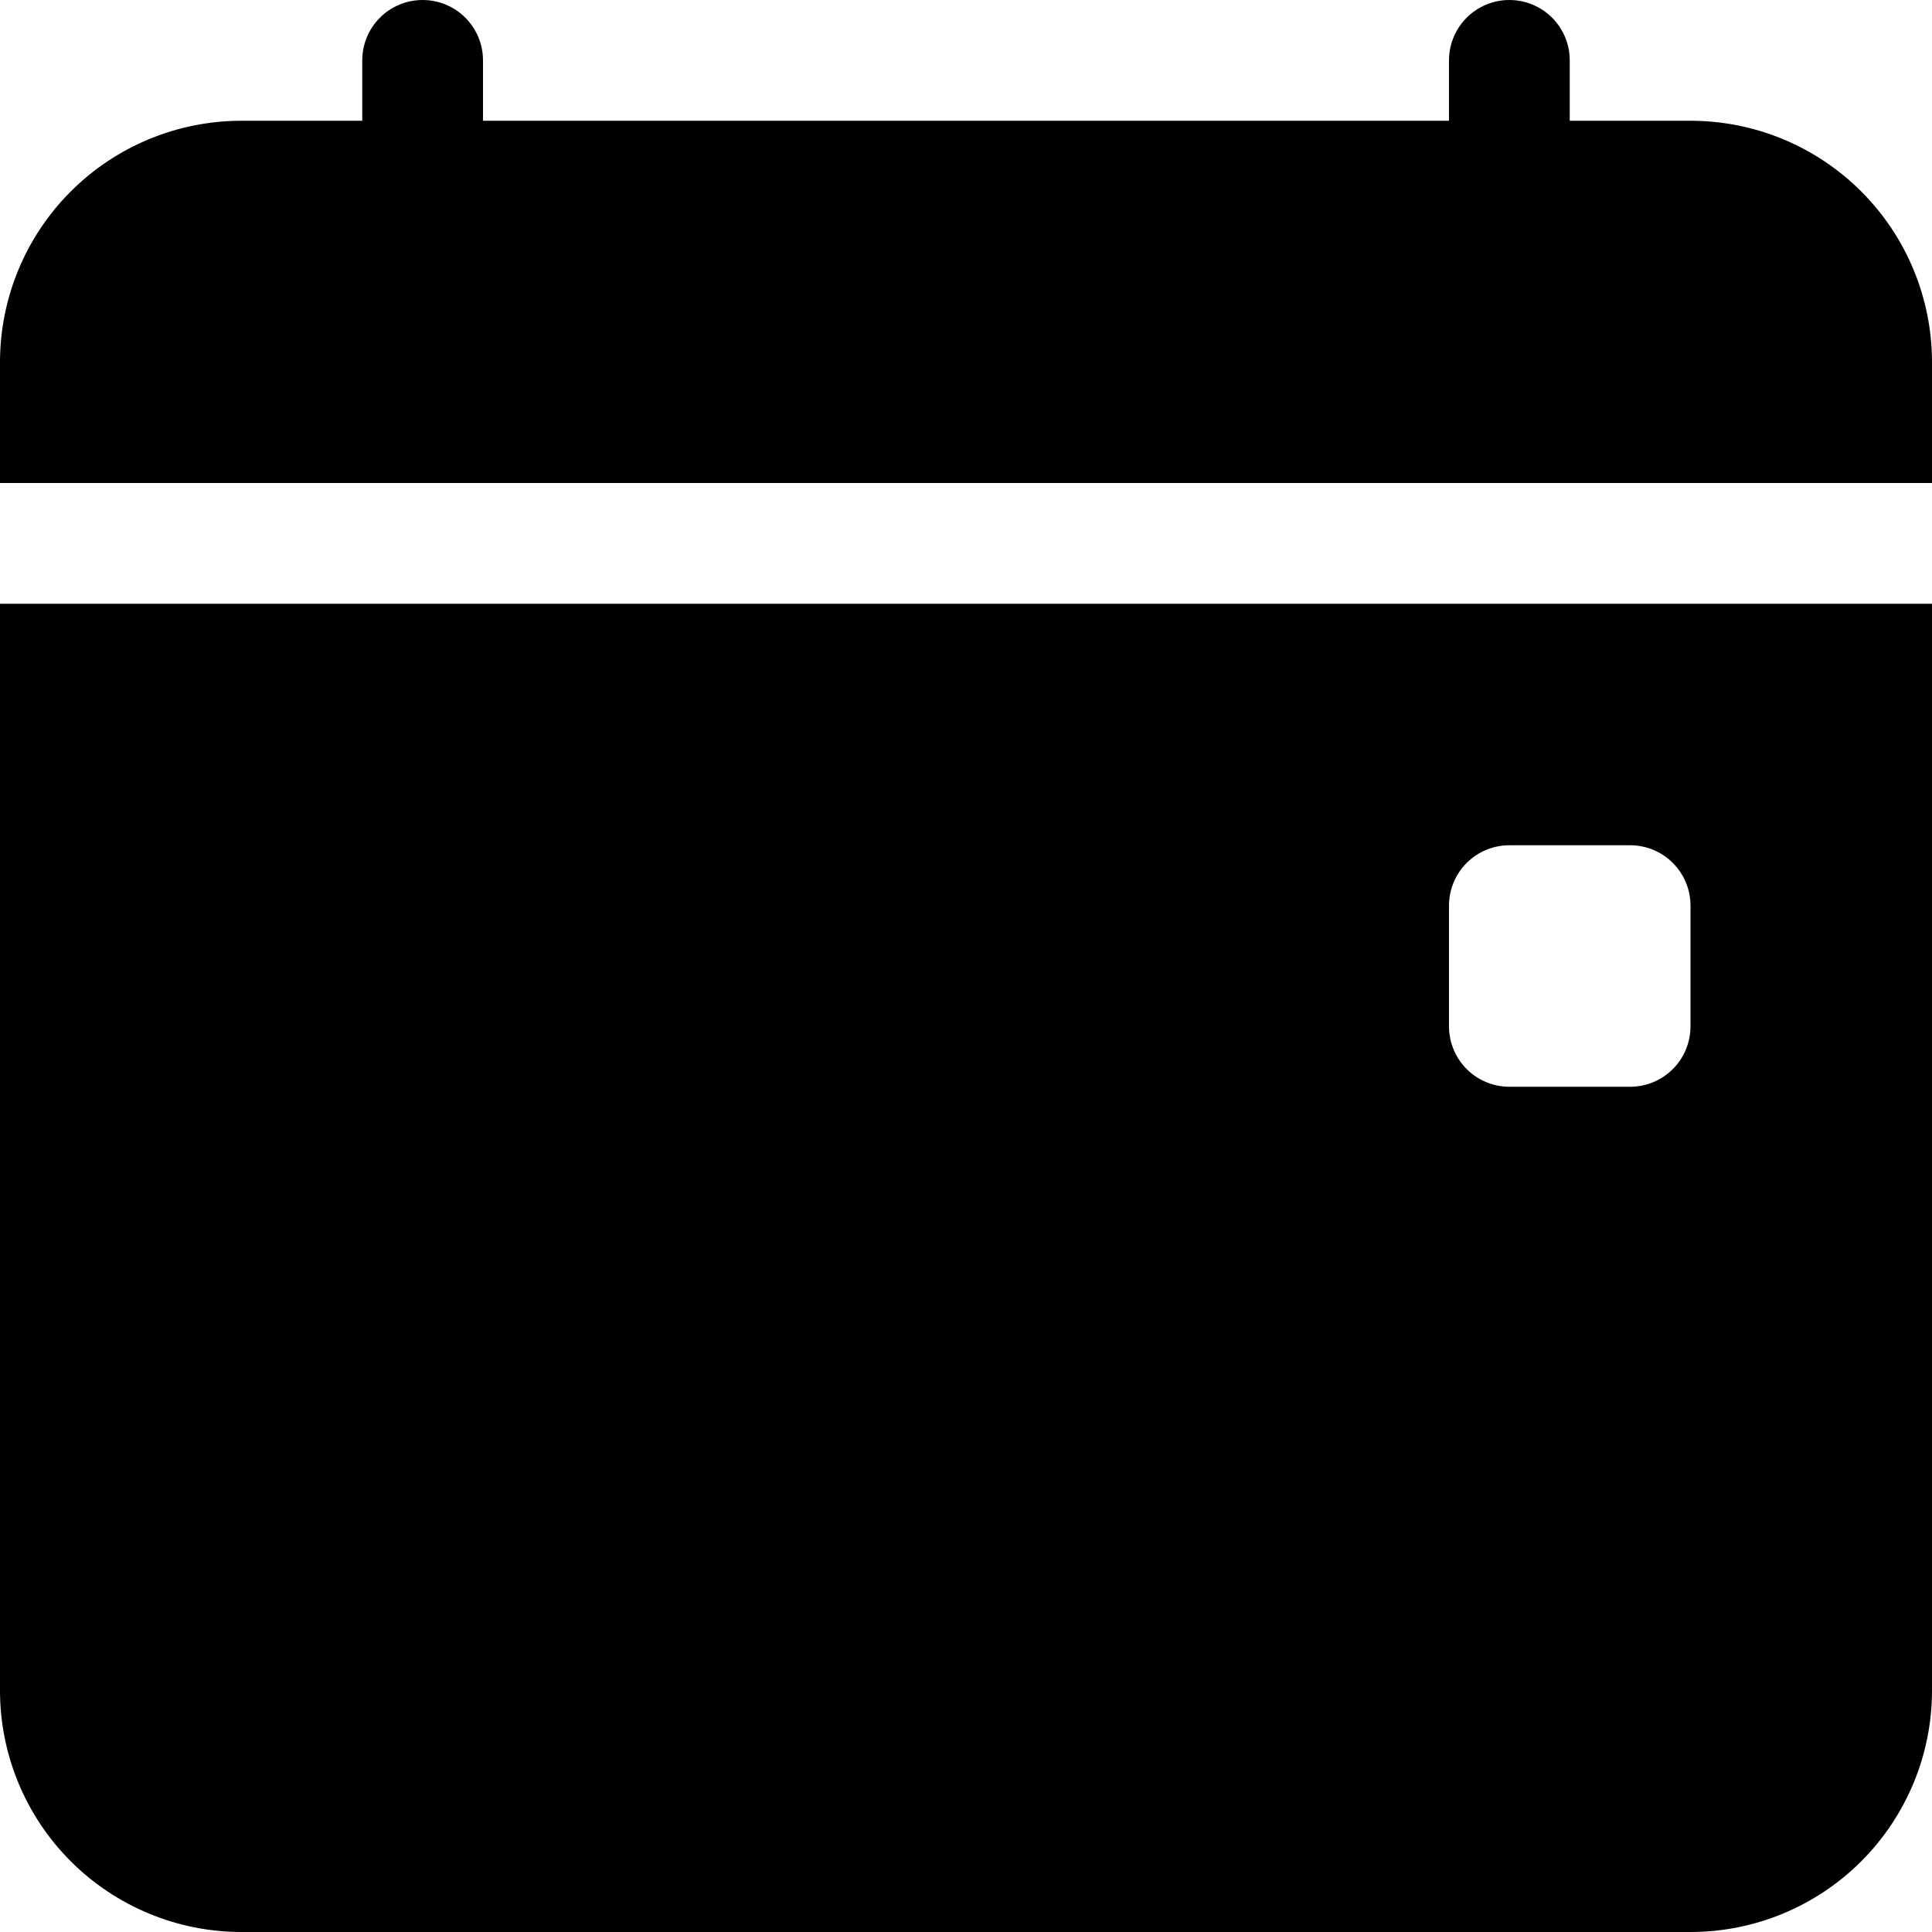
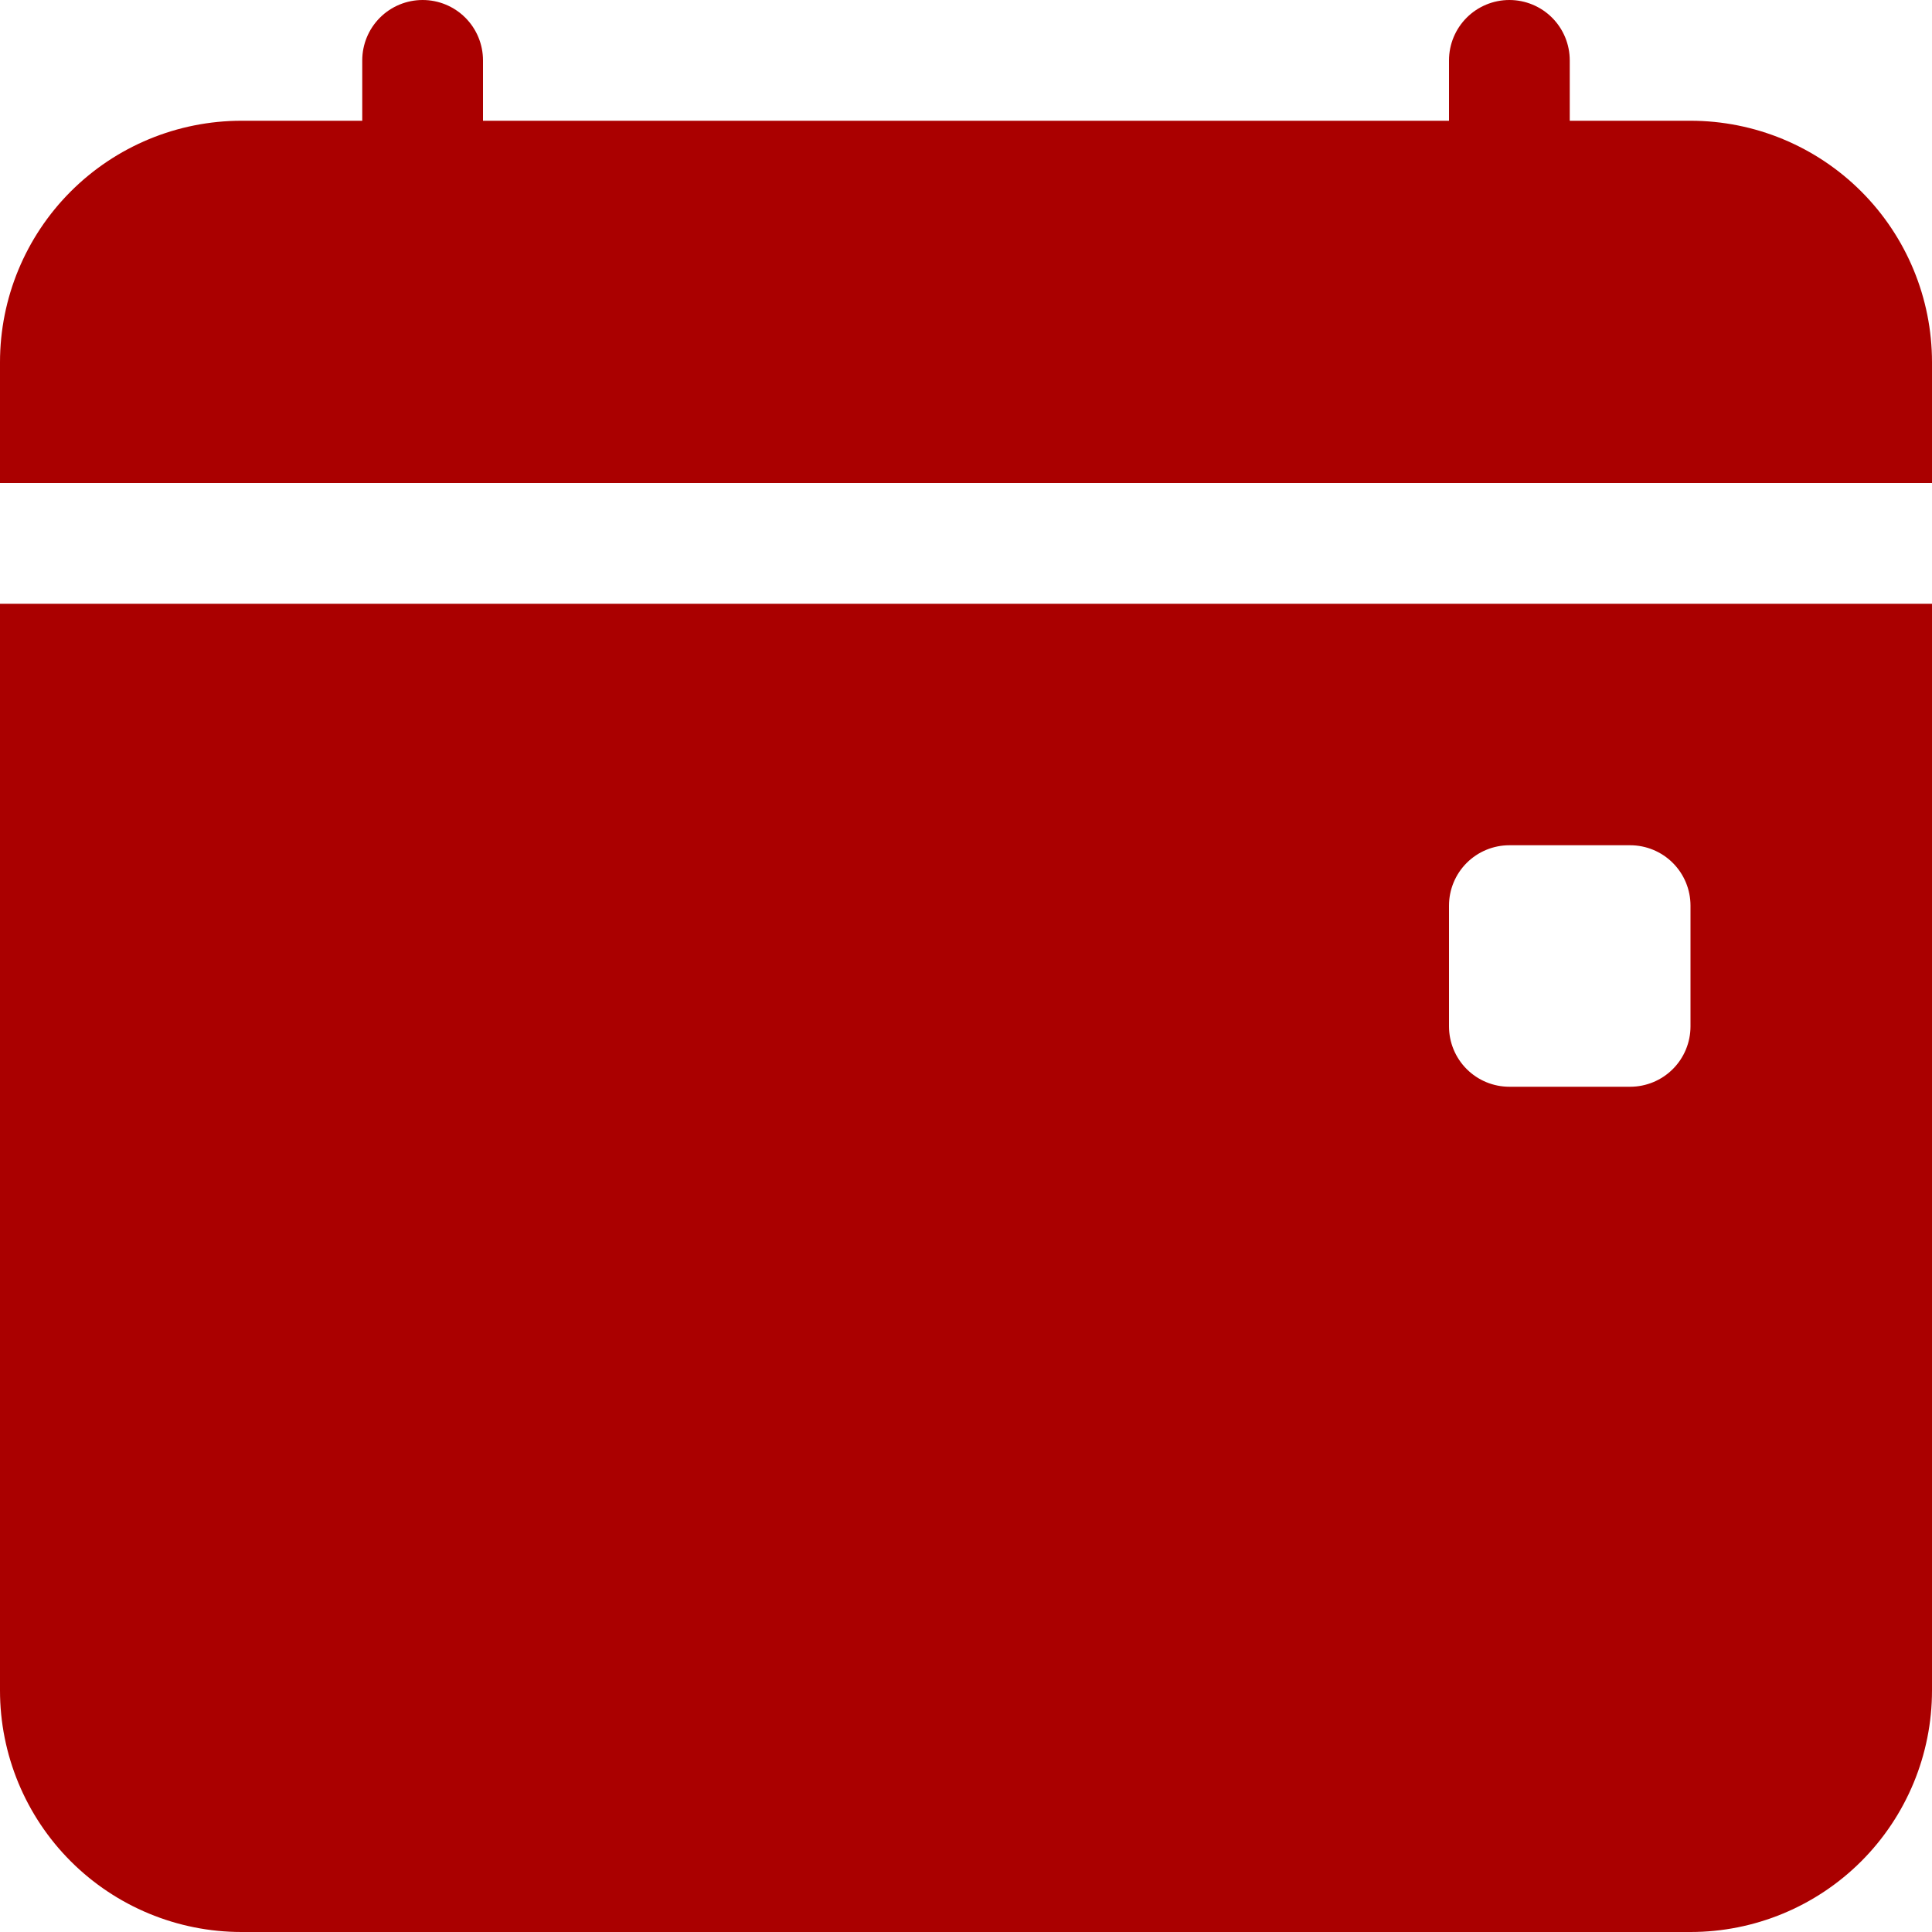
<svg xmlns="http://www.w3.org/2000/svg" width="100" height="100" viewBox="0 0 100 100" fill="none">
-   <path d="M25 3.125C25 2.296 24.671 1.501 24.085 0.915C23.499 0.329 22.704 0 21.875 0C21.046 0 20.251 0.329 19.665 0.915C19.079 1.501 18.75 2.296 18.75 3.125V6.25H12.5C9.185 6.25 6.005 7.567 3.661 9.911C1.317 12.255 0 15.435 0 18.75L0 25H100V18.75C100 15.435 98.683 12.255 96.339 9.911C93.995 7.567 90.815 6.25 87.5 6.25H81.25V3.125C81.25 2.296 80.921 1.501 80.335 0.915C79.749 0.329 78.954 0 78.125 0C77.296 0 76.501 0.329 75.915 0.915C75.329 1.501 75 2.296 75 3.125V6.25H25V3.125ZM100 87.5V31.25H0V87.5C0 90.815 1.317 93.995 3.661 96.339C6.005 98.683 9.185 100 12.5 100H87.5C90.815 100 93.995 98.683 96.339 96.339C98.683 93.995 100 90.815 100 87.5ZM78.125 43.75H84.375C85.204 43.75 85.999 44.079 86.585 44.665C87.171 45.251 87.5 46.046 87.5 46.875V53.125C87.5 53.954 87.171 54.749 86.585 55.335C85.999 55.921 85.204 56.25 84.375 56.25H78.125C77.296 56.25 76.501 55.921 75.915 55.335C75.329 54.749 75 53.954 75 53.125V46.875C75 46.046 75.329 45.251 75.915 44.665C76.501 44.079 77.296 43.75 78.125 43.75Z" fill="black" />
+   <path d="M25 3.125C25 2.296 24.671 1.501 24.085 0.915C23.499 0.329 22.704 0 21.875 0C21.046 0 20.251 0.329 19.665 0.915C19.079 1.501 18.75 2.296 18.75 3.125V6.25H12.5C9.185 6.25 6.005 7.567 3.661 9.911C1.317 12.255 0 15.435 0 18.75L0 25H100V18.75C100 15.435 98.683 12.255 96.339 9.911C93.995 7.567 90.815 6.25 87.5 6.25H81.25V3.125C81.25 2.296 80.921 1.501 80.335 0.915C79.749 0.329 78.954 0 78.125 0C77.296 0 76.501 0.329 75.915 0.915C75.329 1.501 75 2.296 75 3.125V6.25H25V3.125ZM100 87.5V31.25H0V87.5C0 90.815 1.317 93.995 3.661 96.339C6.005 98.683 9.185 100 12.5 100H87.5C90.815 100 93.995 98.683 96.339 96.339C98.683 93.995 100 90.815 100 87.5ZM78.125 43.75H84.375C85.204 43.75 85.999 44.079 86.585 44.665C87.171 45.251 87.5 46.046 87.5 46.875V53.125C87.5 53.954 87.171 54.749 86.585 55.335C85.999 55.921 85.204 56.25 84.375 56.25H78.125C77.296 56.25 76.501 55.921 75.915 55.335C75.329 54.749 75 53.954 75 53.125V46.875C75 46.046 75.329 45.251 75.915 44.665C76.501 44.079 77.296 43.75 78.125 43.75Z" fill="#aa0000" />
</svg>
